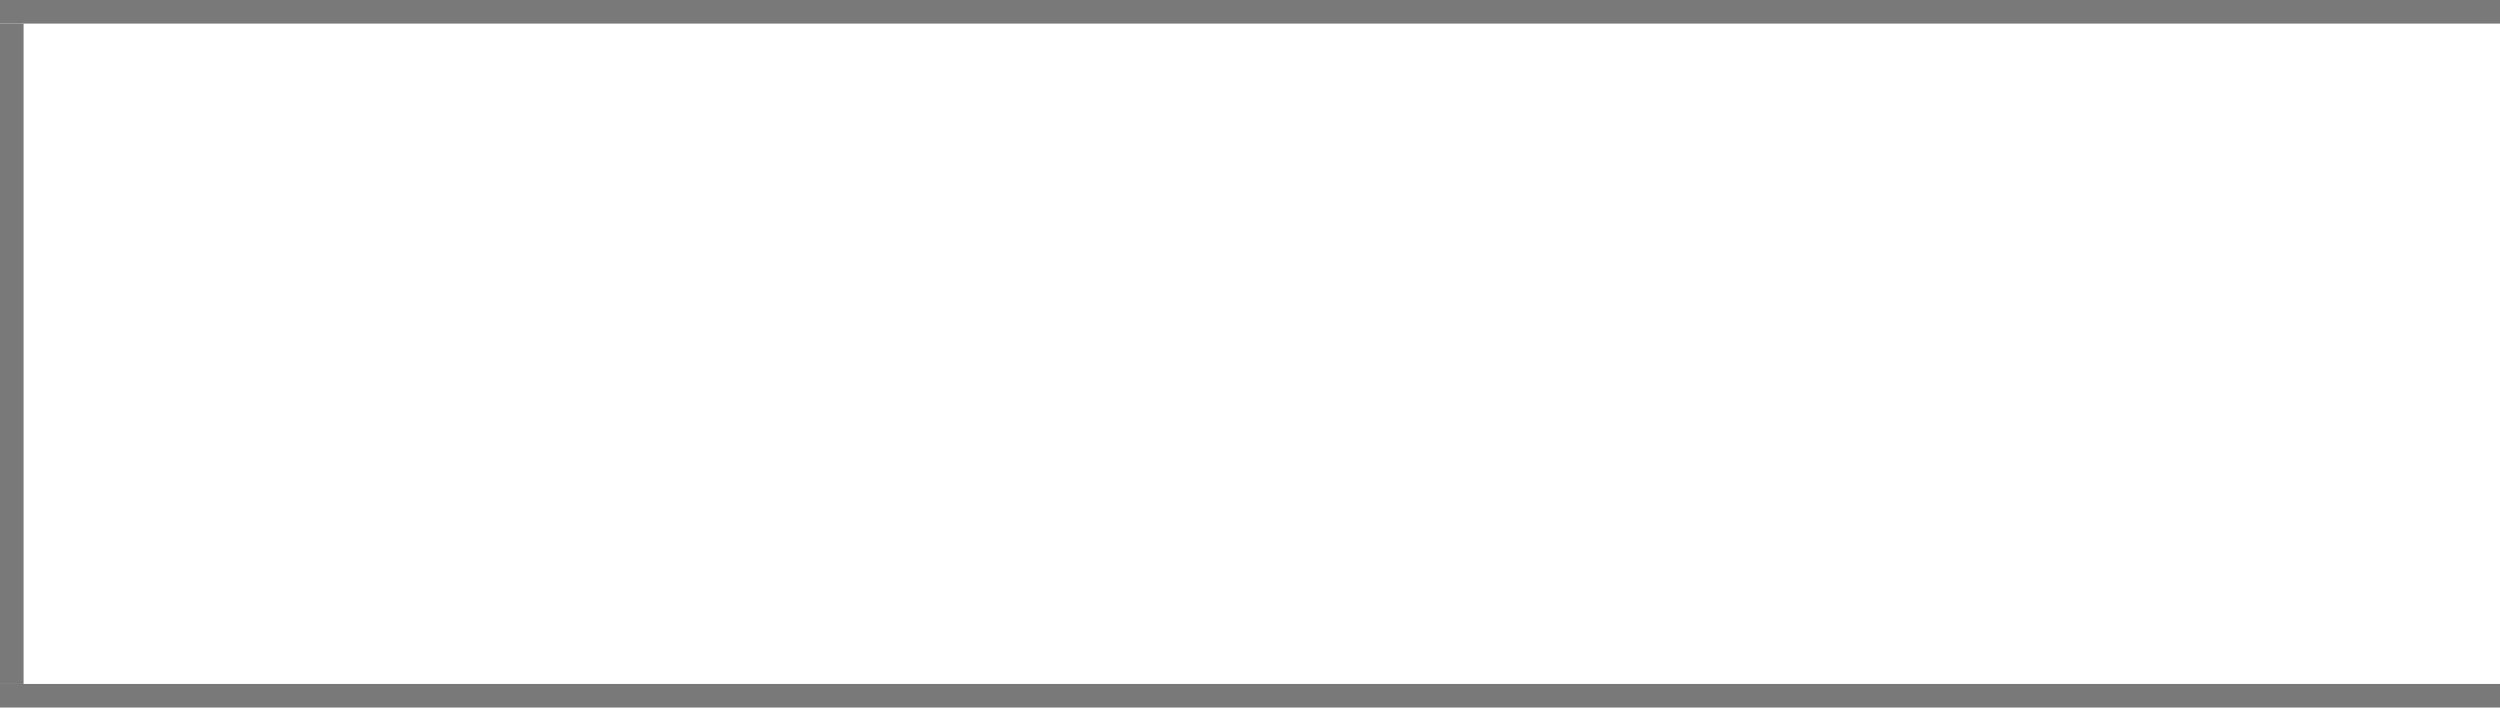
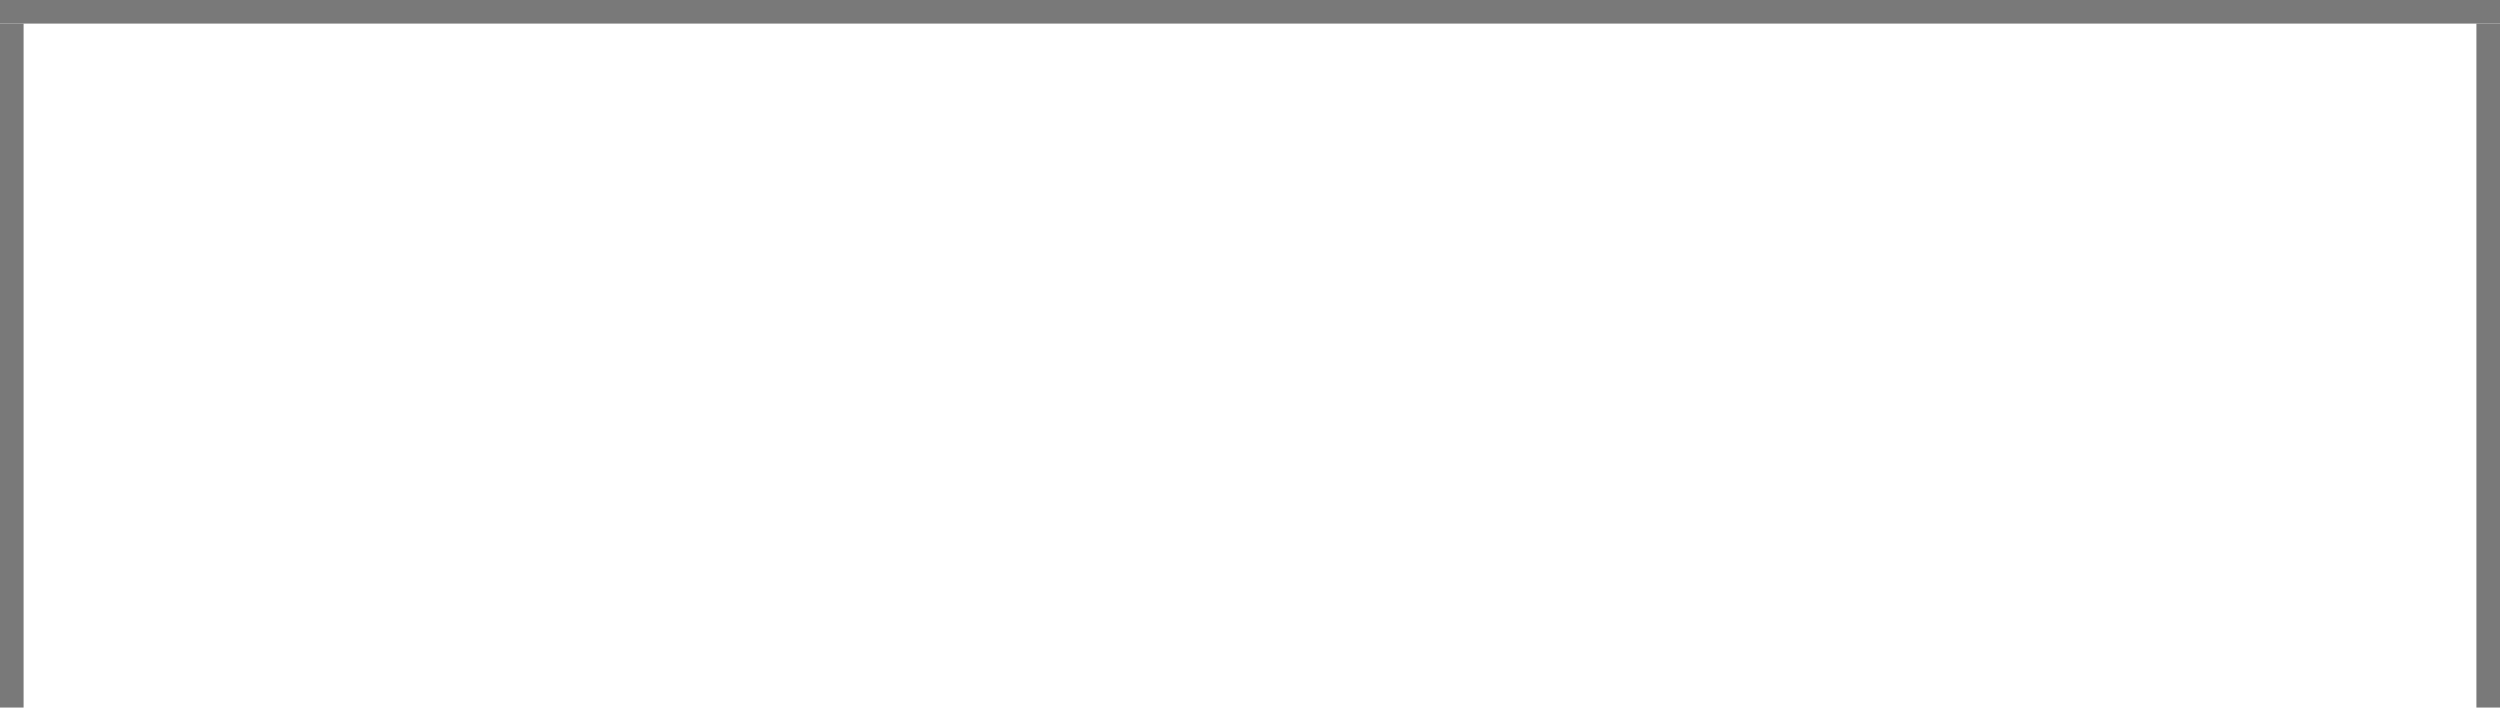
- <svg xmlns="http://www.w3.org/2000/svg" version="1.1" width="106px" height="30px" viewBox="318 60 106 30">
-   <path d="M 1 1  L 106 1  L 106 29  L 1 29  L 1 1  Z " fill-rule="nonzero" fill="rgba(255, 255, 255, 1)" stroke="none" transform="matrix(1 0 0 1 318 60 )" class="fill" />
-   <path d="M 0.5 1  L 0.5 29  " stroke-width="1" stroke-dasharray="0" stroke="rgba(121, 121, 121, 1)" fill="none" transform="matrix(1 0 0 1 318 60 )" class="stroke" />
-   <path d="M 0 0.5  L 106 0.5  " stroke-width="1" stroke-dasharray="0" stroke="rgba(121, 121, 121, 1)" fill="none" transform="matrix(1 0 0 1 318 60 )" class="stroke" />
-   <path d="M 0 29.5  L 106 29.5  " stroke-width="1" stroke-dasharray="0" stroke="rgba(121, 121, 121, 1)" fill="none" transform="matrix(1 0 0 1 318 60 )" class="stroke" />
+ <svg xmlns="http://www.w3.org/2000/svg" version="1.1" width="106px" height="30px" viewBox="742 30 106 30">
+   <path d="M 1 1  L 105 1  L 105 30  L 1 30  L 1 1  Z " fill-rule="nonzero" fill="rgba(255, 255, 255, 1)" stroke="none" transform="matrix(1 0 0 1 742 30 )" class="fill" />
+   <path d="M 0.5 1  L 0.5 30  " stroke-width="1" stroke-dasharray="0" stroke="rgba(121, 121, 121, 1)" fill="none" transform="matrix(1 0 0 1 742 30 )" class="stroke" />
+   <path d="M 0 0.5  L 106 0.5  " stroke-width="1" stroke-dasharray="0" stroke="rgba(121, 121, 121, 1)" fill="none" transform="matrix(1 0 0 1 742 30 )" class="stroke" />
+   <path d="M 105.5 1  L 105.5 30  " stroke-width="1" stroke-dasharray="0" stroke="rgba(121, 121, 121, 1)" fill="none" transform="matrix(1 0 0 1 742 30 )" class="stroke" />
</svg>
